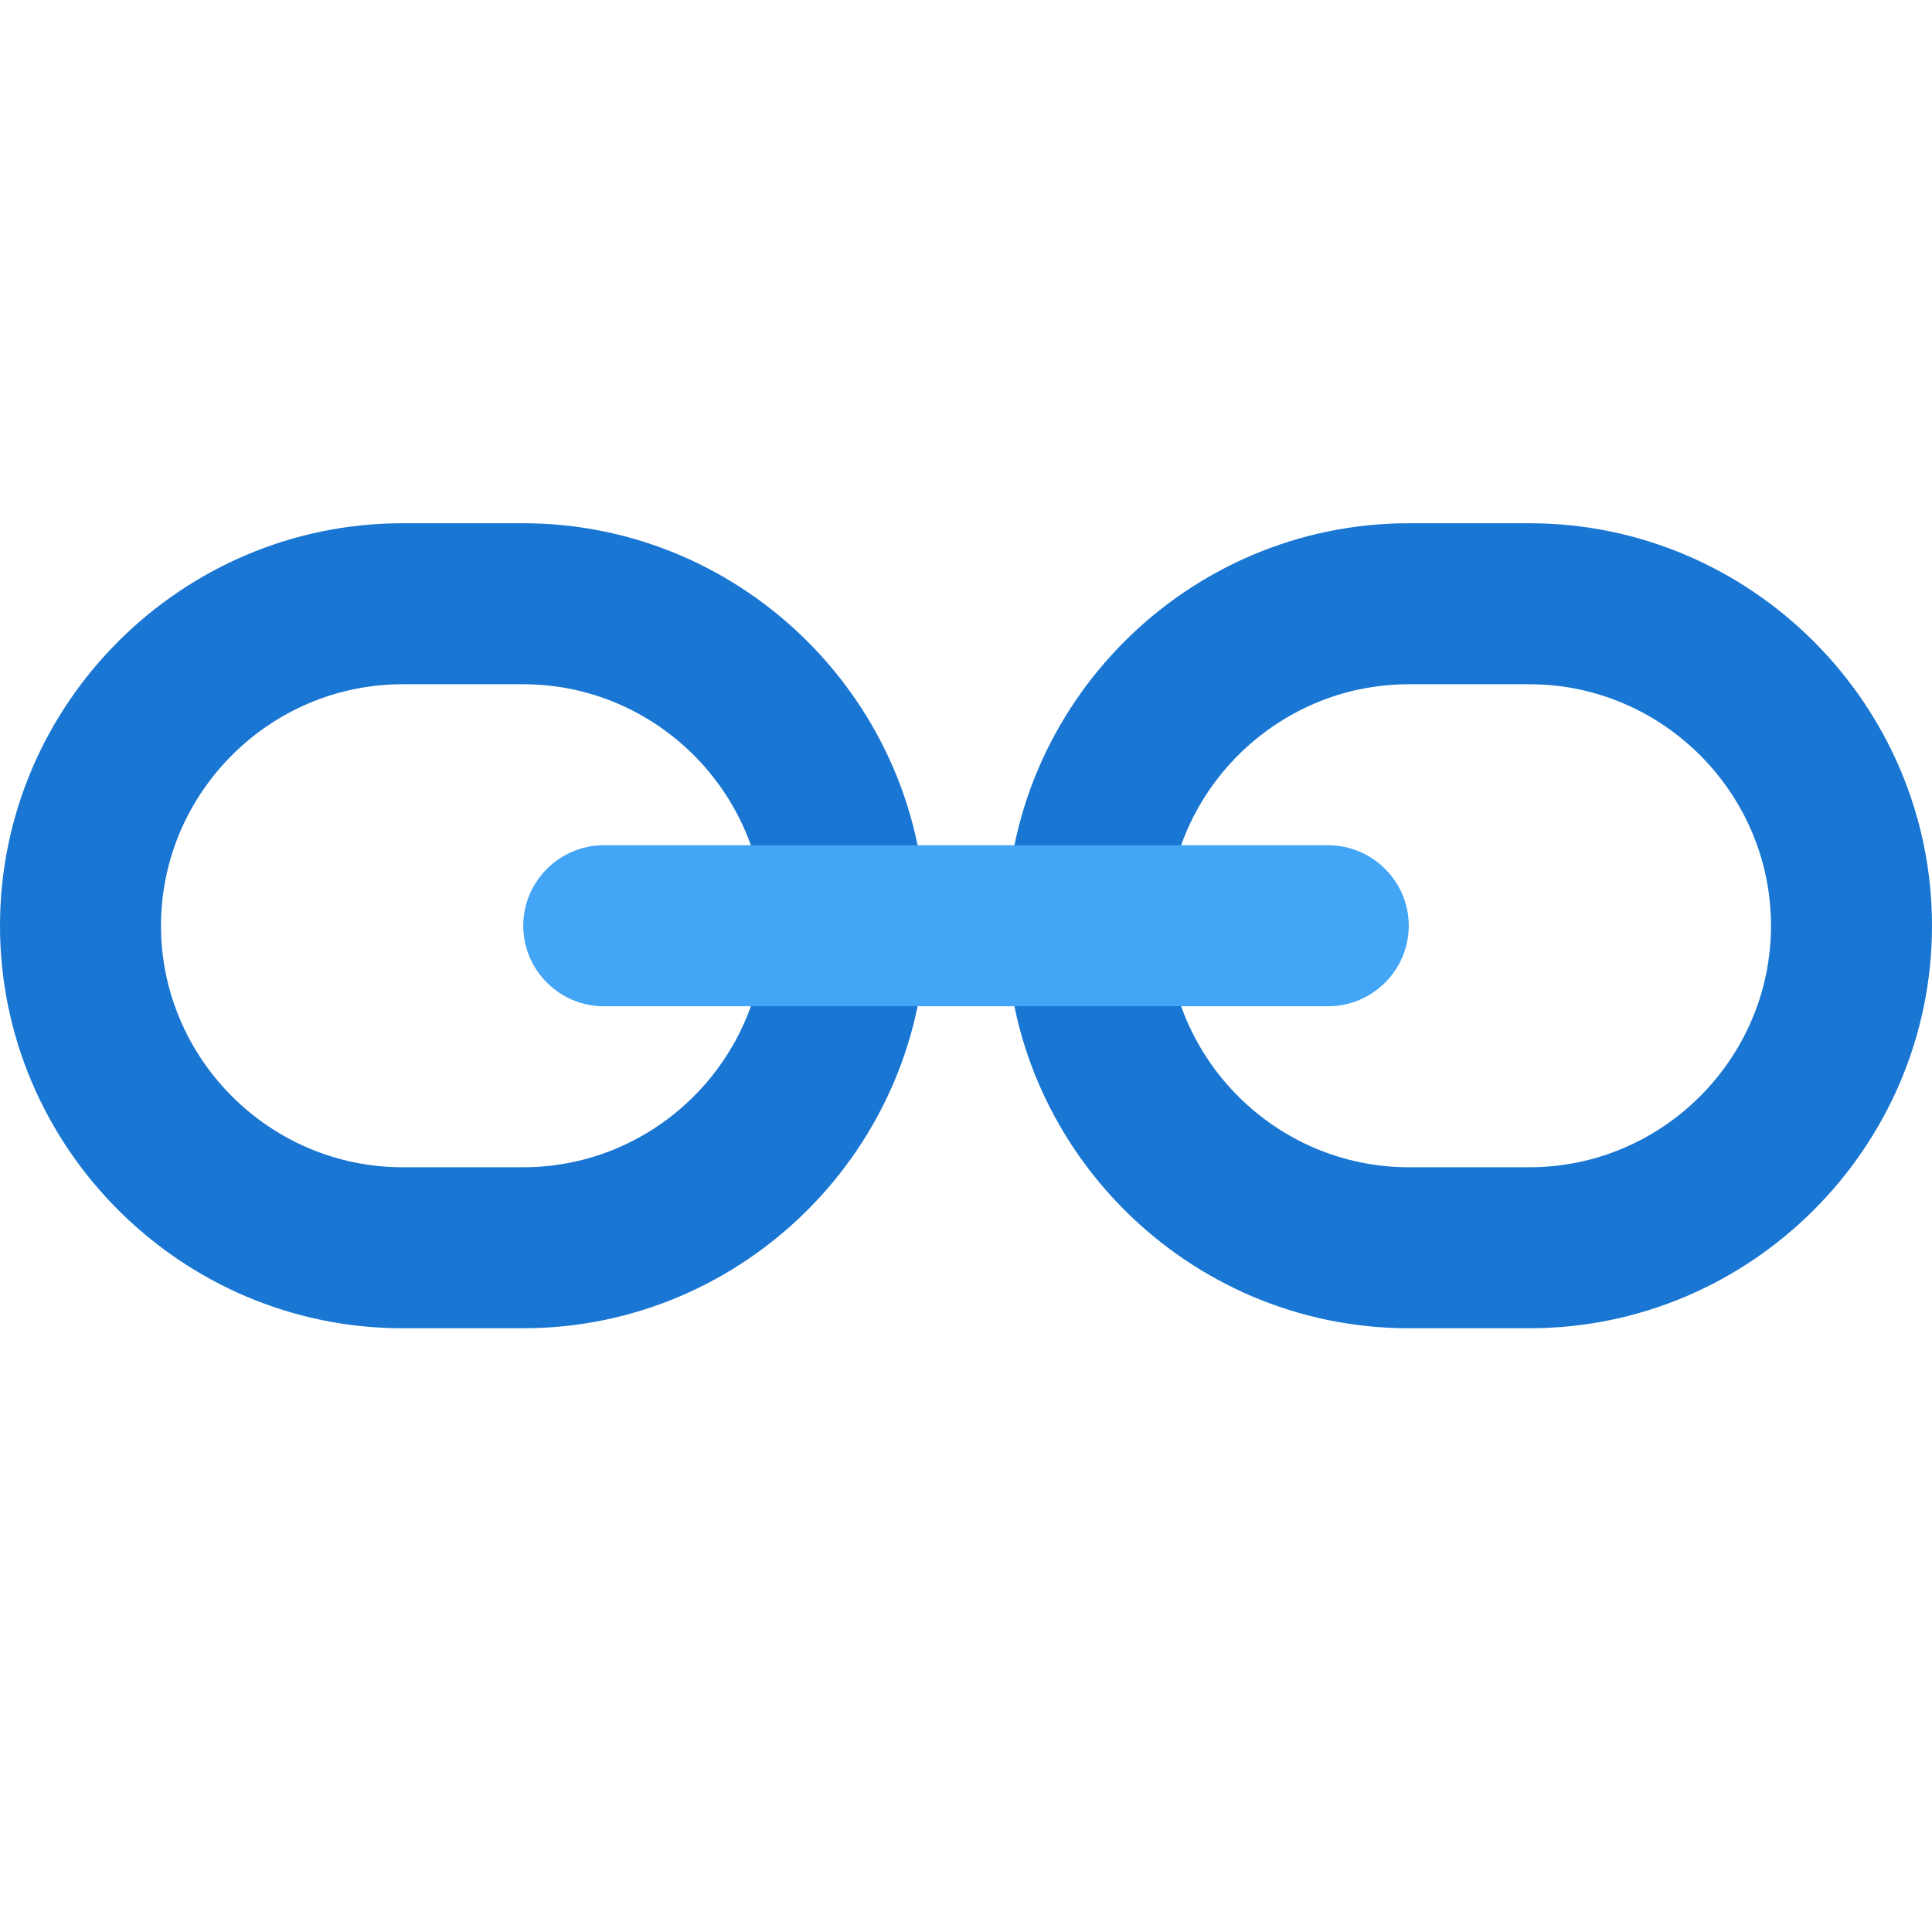
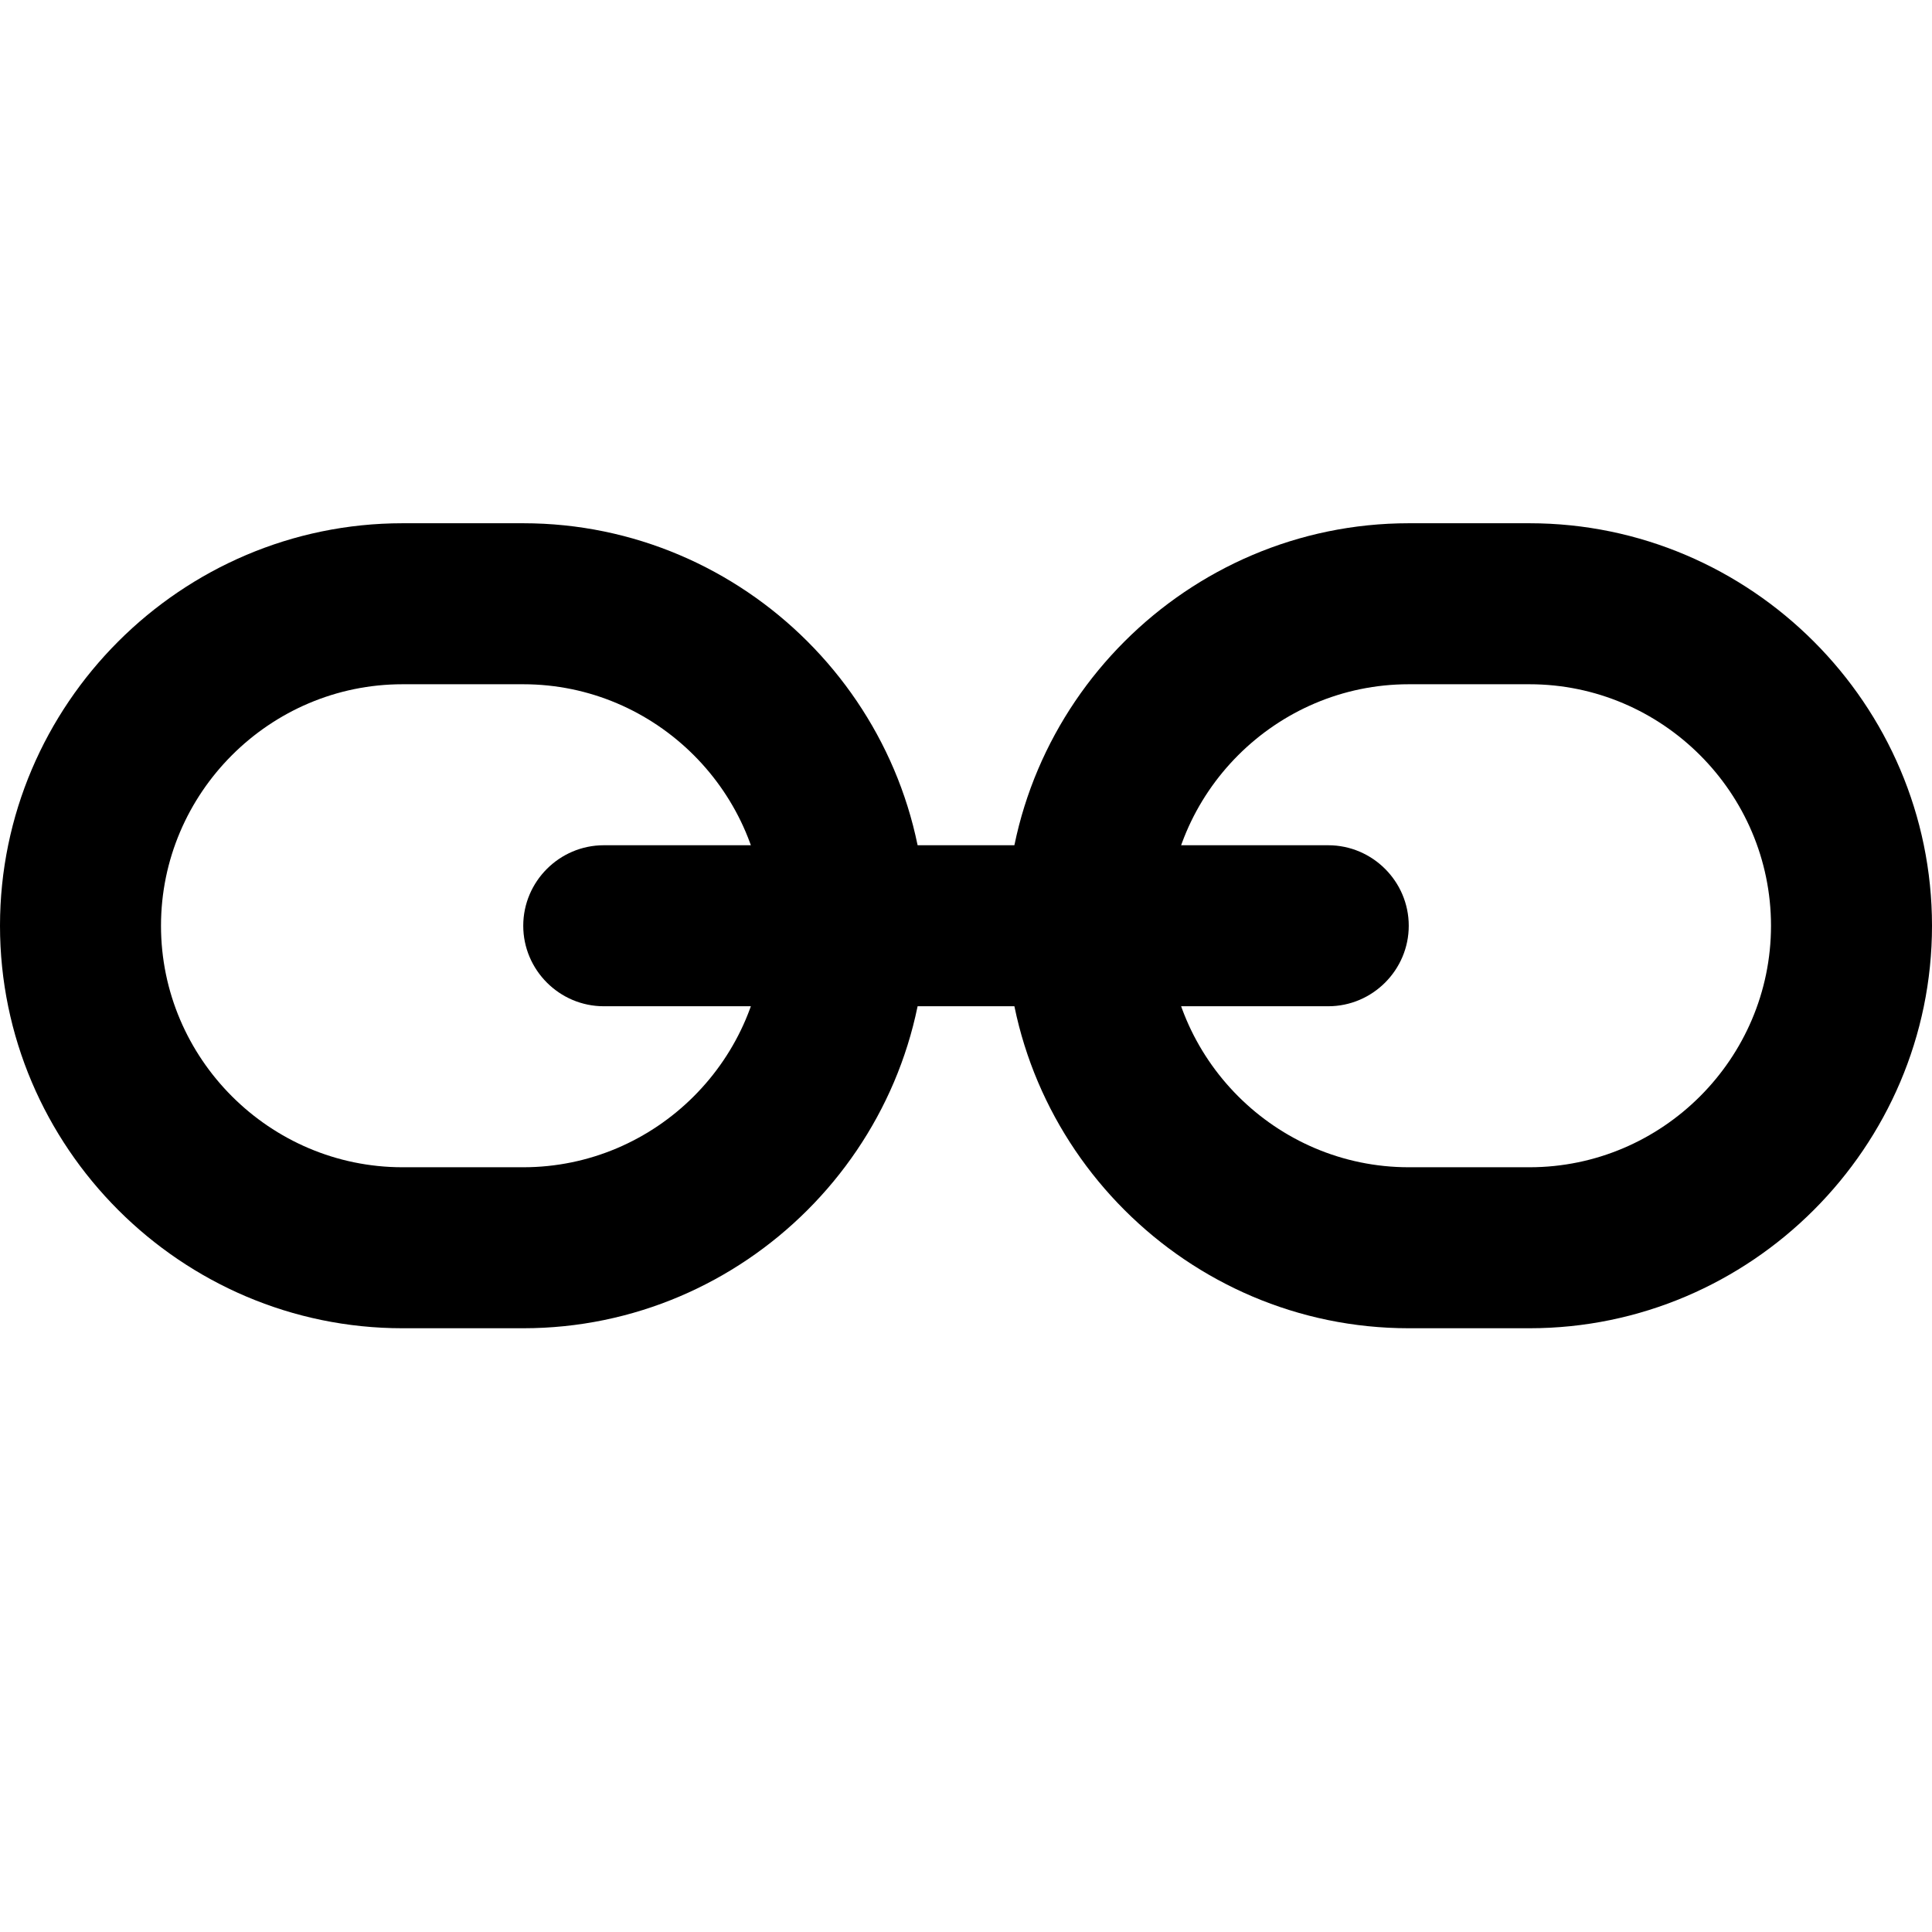
<svg xmlns="http://www.w3.org/2000/svg" version="1" viewBox="0 0 48 48" enable-background="new 0 0 48 48">
-   <g fill="#1976D2">
+   <g class="t-fill__1--dark">
    <path d="M38,13h-3c-5.5,0-10,4.5-10,10s4.5,10,10,10h3c5.5,0,10-4.5,10-10S43.5,13,38,13z M38,29h-3 c-3.3,0-6-2.7-6-6s2.7-6,6-6h3c3.3,0,6,2.7,6,6S41.3,29,38,29z" />
    <path d="M13,13h-3C4.5,13,0,17.5,0,23s4.5,10,10,10h3c5.5,0,10-4.5,10-10S18.5,13,13,13z M13,29h-3 c-3.3,0-6-2.7-6-6s2.7-6,6-6h3c3.3,0,6,2.7,6,6S16.3,29,13,29z" />
  </g>
-   <path fill="#42A5F5" d="M33,21H15c-1.1,0-2,0.9-2,2s0.9,2,2,2h18c1.1,0,2-0.9,2-2S34.1,21,33,21z" />
+   <path class="t-fill__1--light" d="M33,21H15c-1.1,0-2,0.9-2,2s0.9,2,2,2h18c1.1,0,2-0.9,2-2S34.1,21,33,21z" />
</svg>
